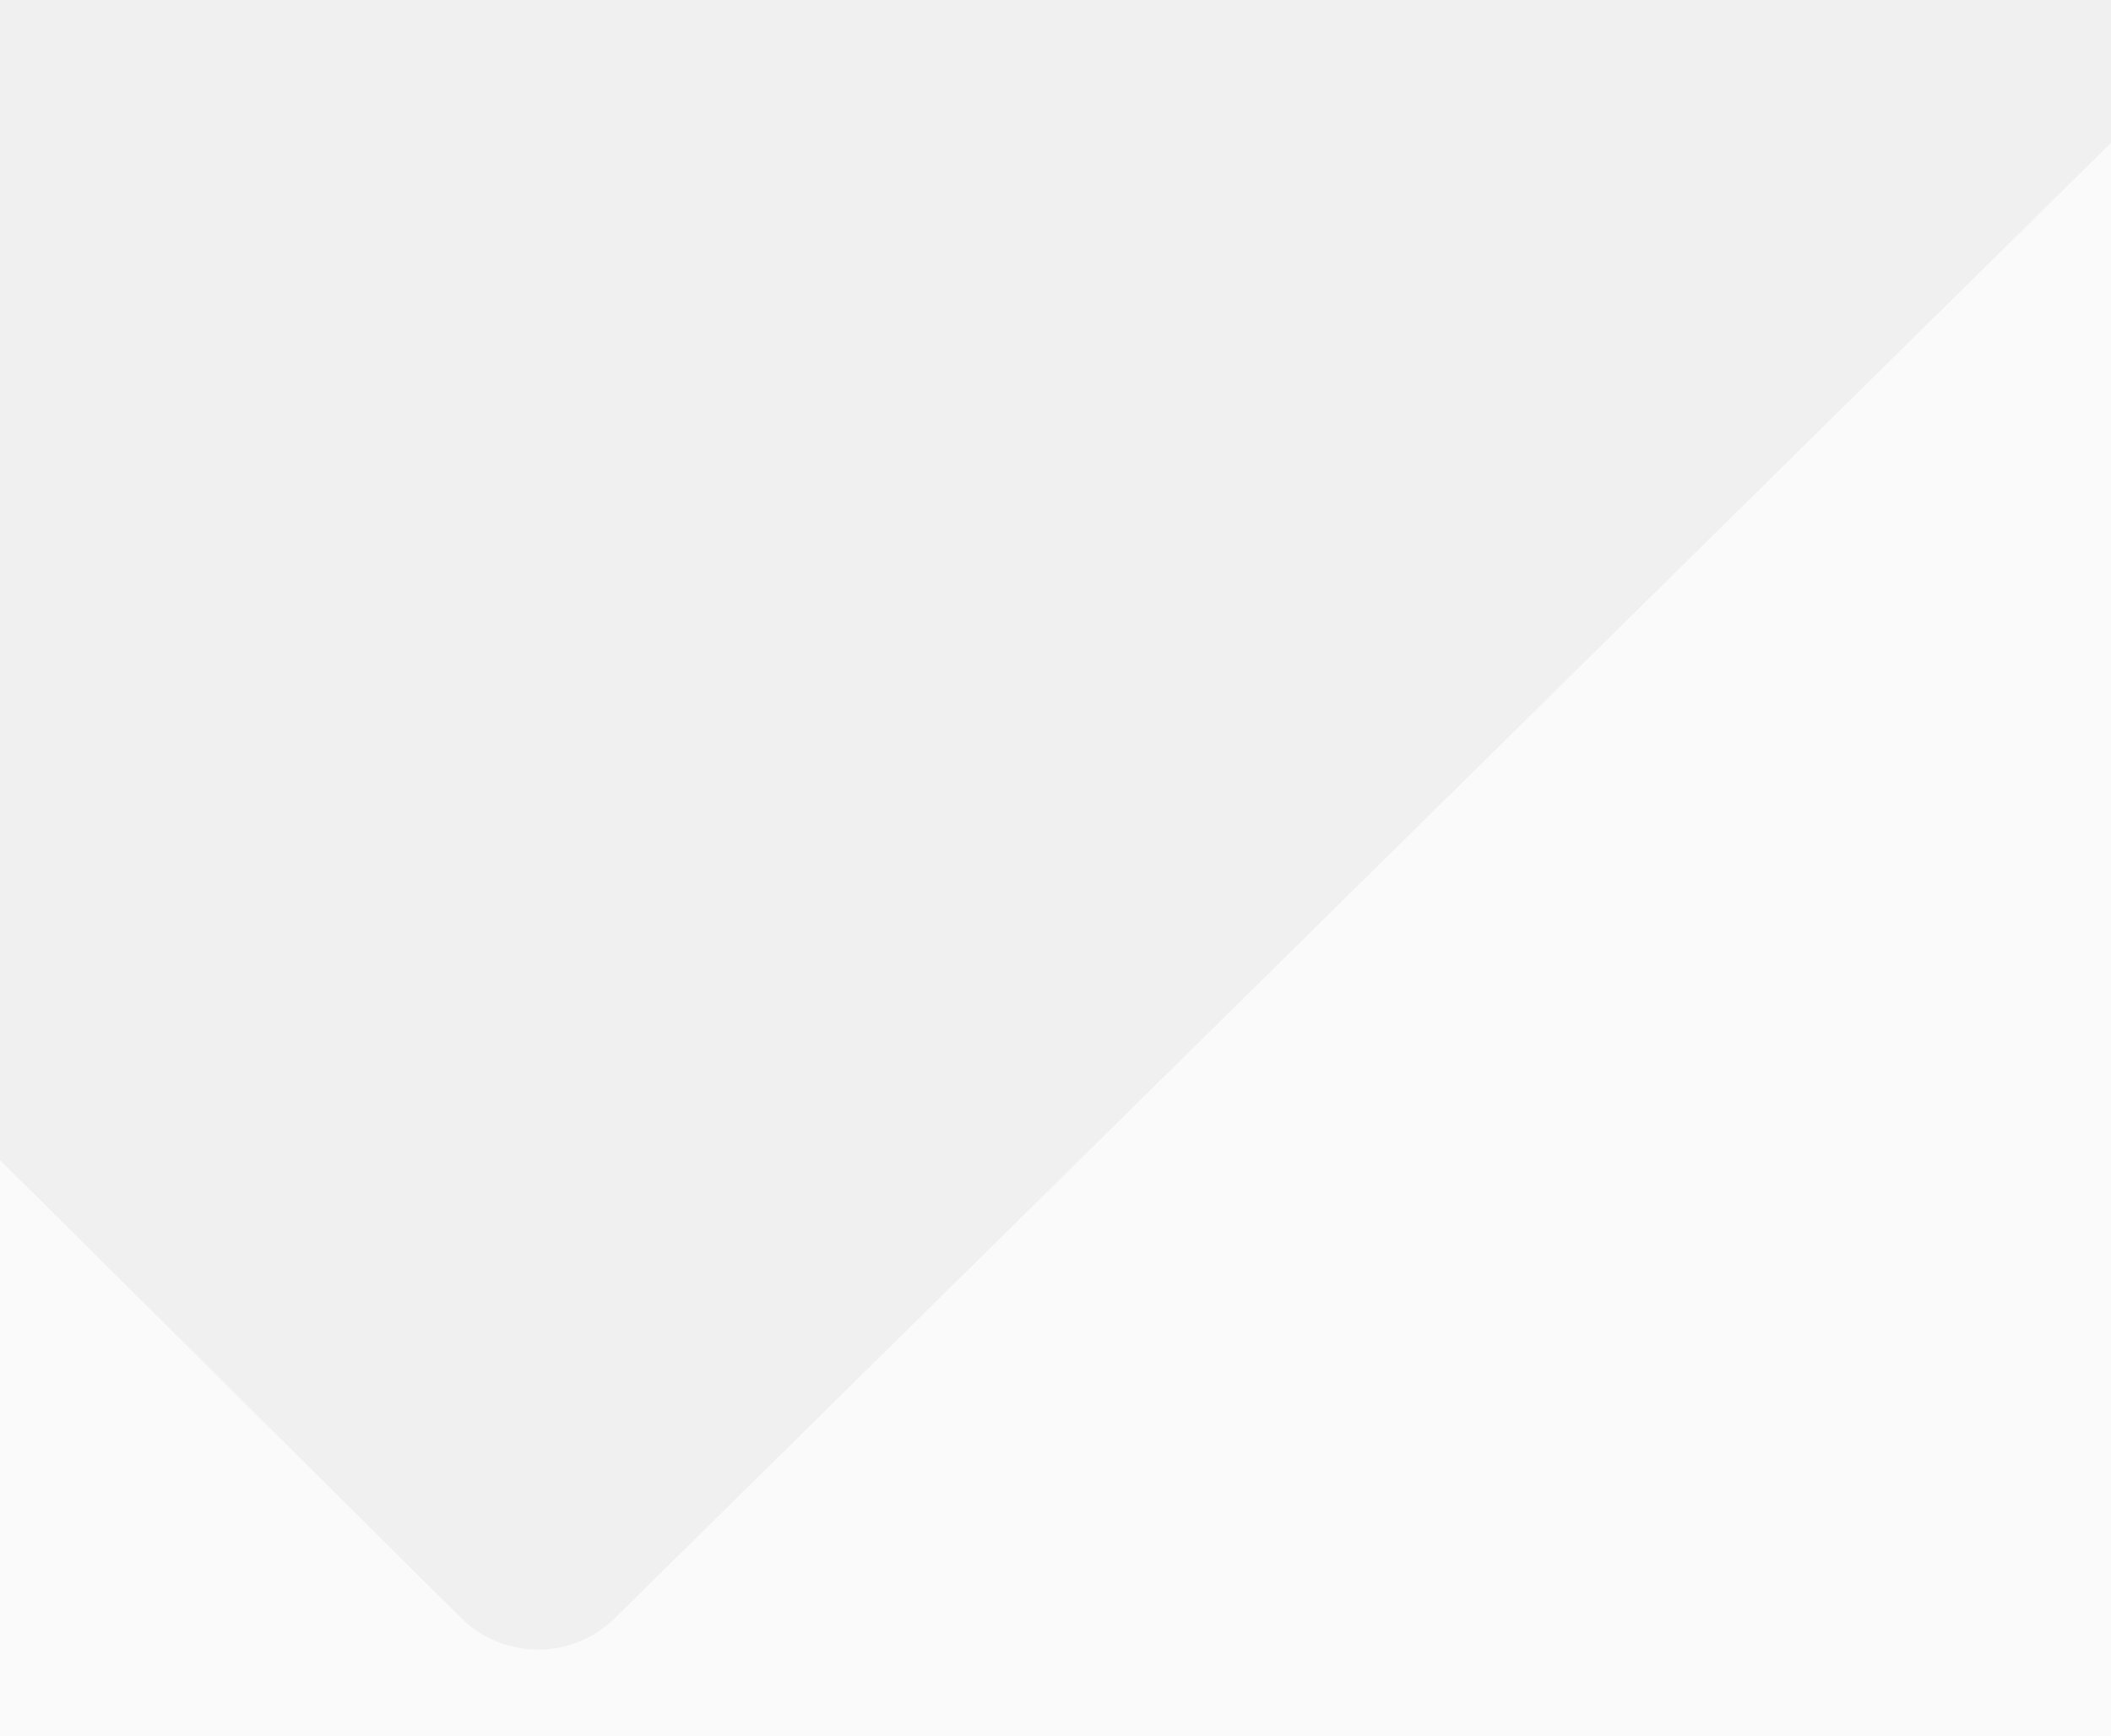
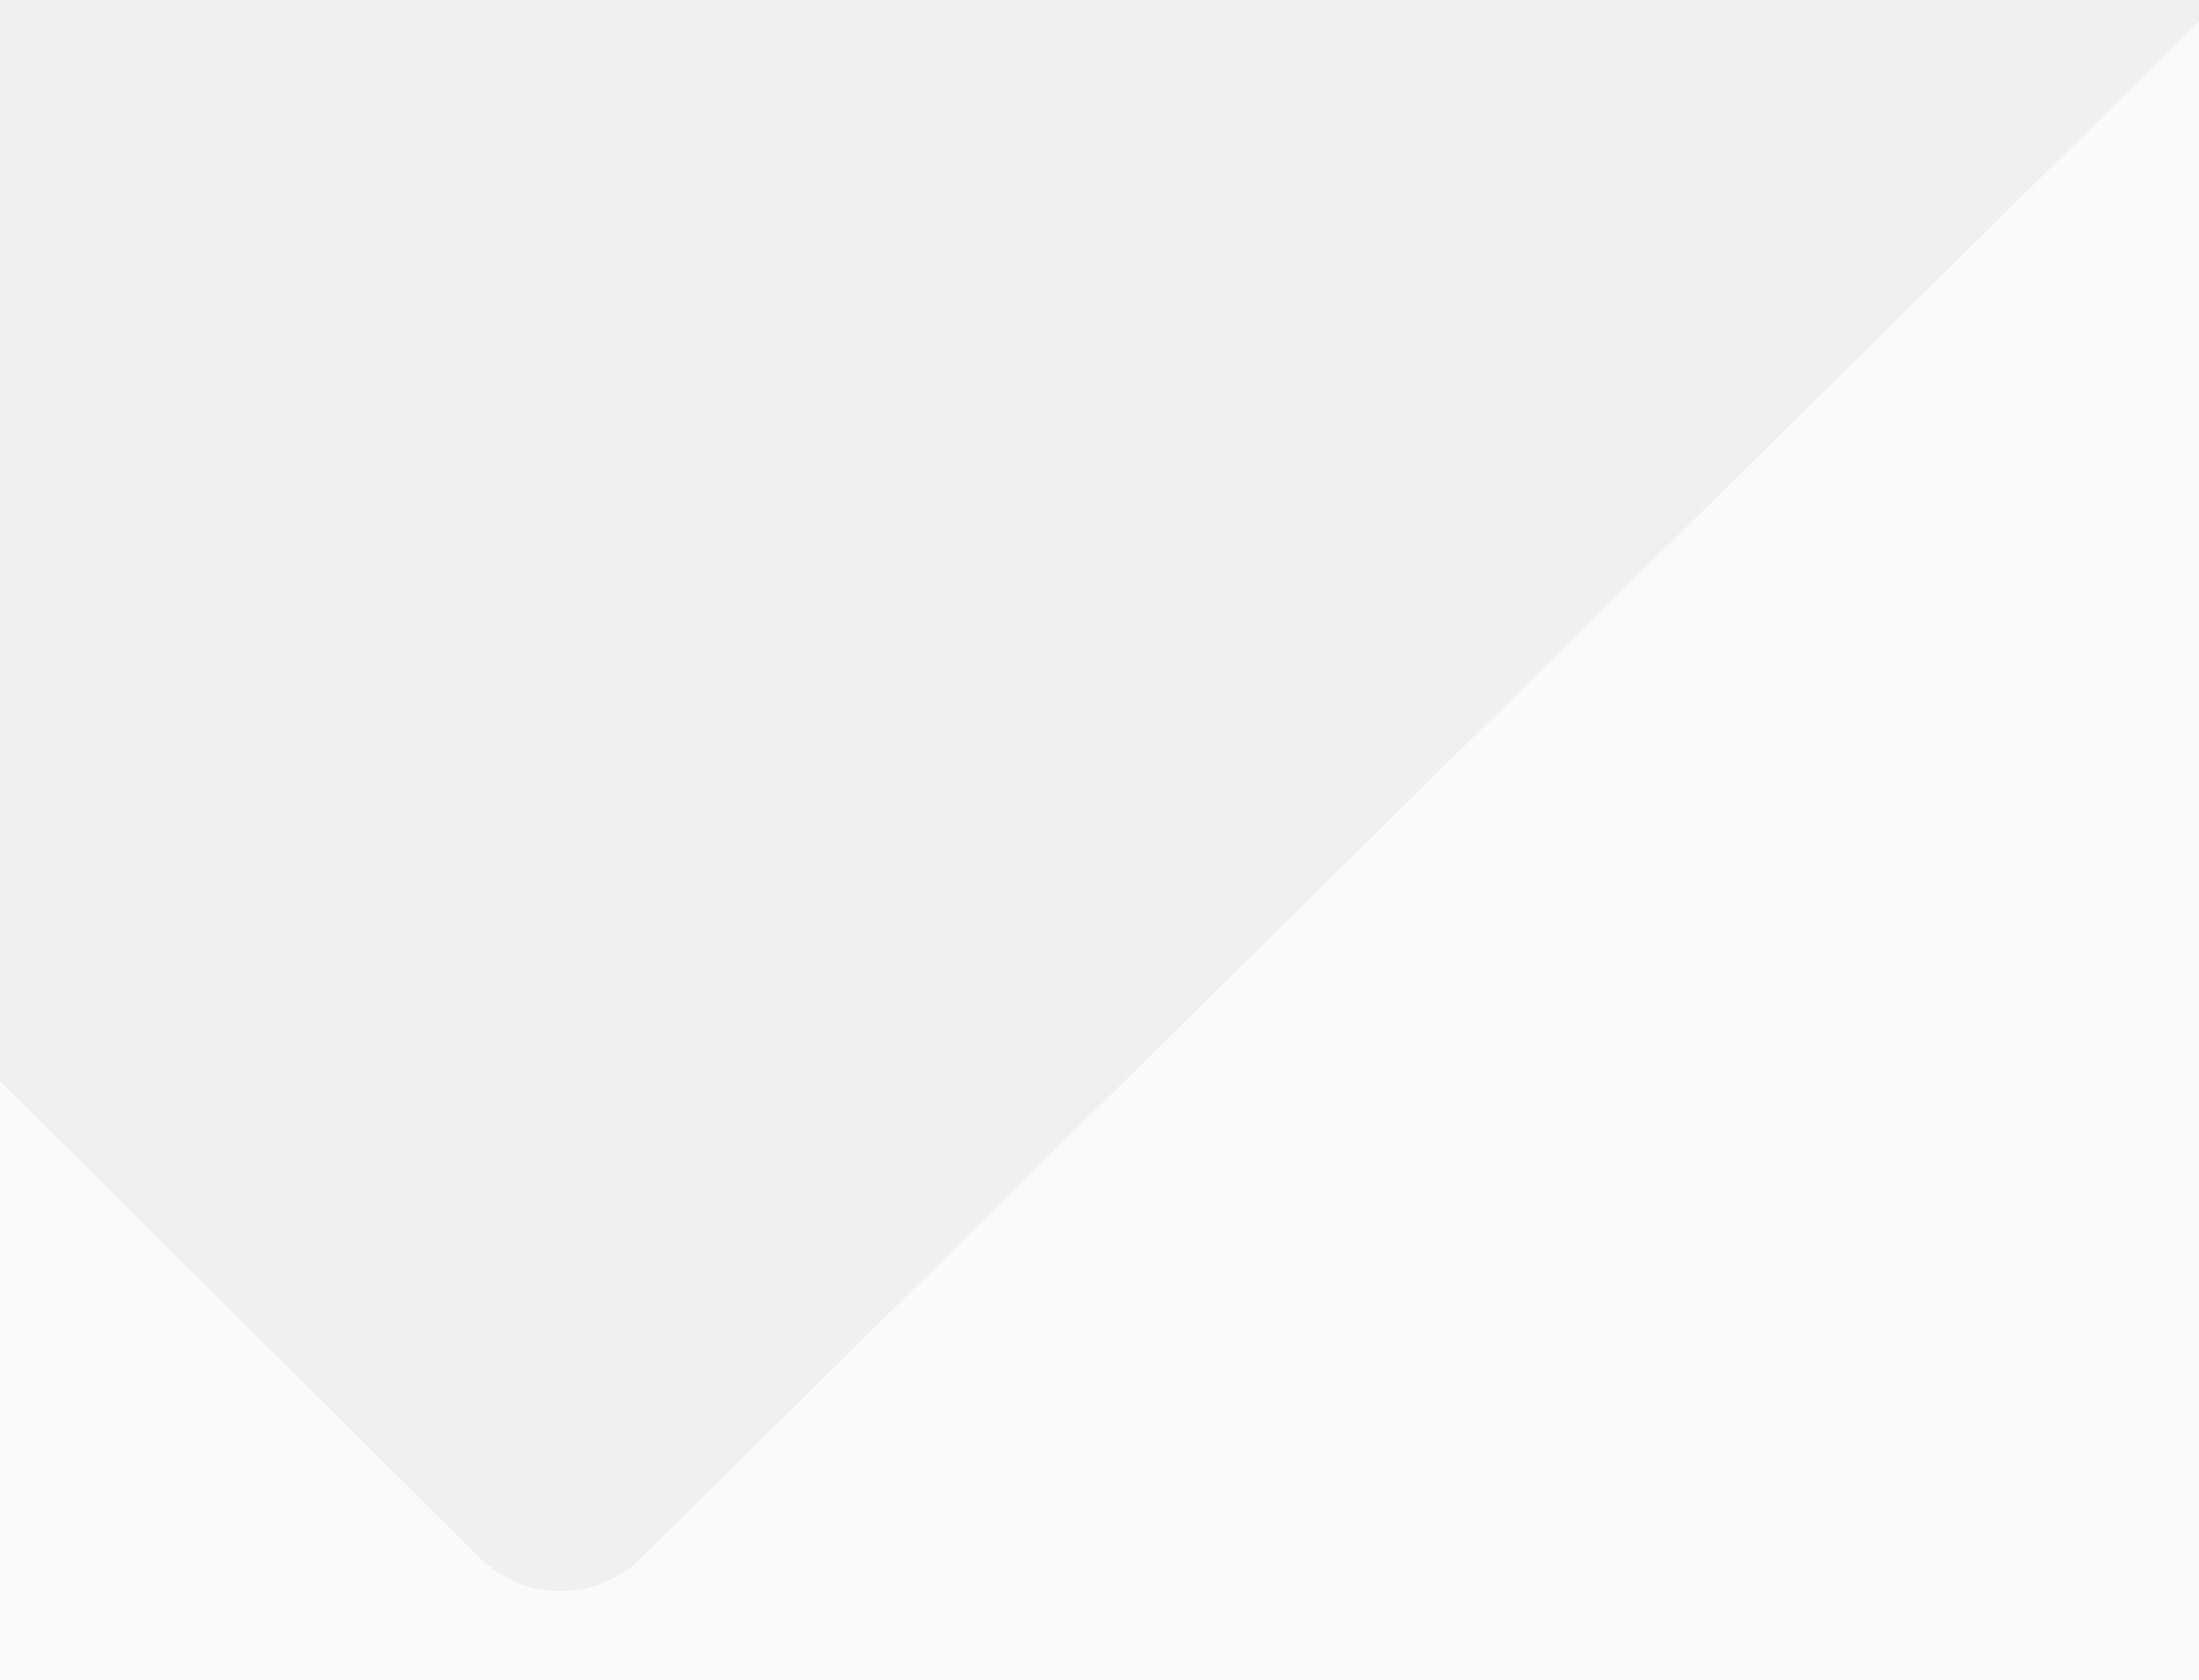
- <svg xmlns="http://www.w3.org/2000/svg" width="1728" height="1421" viewBox="0 0 1728 1421" fill="none">
-   <path d="M502.921 1324.99C486.203 1341.28 463.779 1350.4 440.43 1350.4C417.082 1350.4 394.657 1341.28 377.94 1324.99L377.818 1324.87L-10 939.677V1683H1929V430.272L1846.62 0L502.921 1324.99Z" fill="#FAFAFA" />
+ <svg xmlns="http://www.w3.org/2000/svg" width="1728" height="1320" viewBox="0 0 1728 1320" fill="none">
+   <g clip-path="url(#clip0_270_373)">
+     <path d="M502.921 1224.99C486.203 1241.28 463.779 1250.4 440.43 1250.4C417.082 1250.4 394.657 1241.28 377.94 1224.99L377.818 1224.87L-10 839.677V1583H1929V330.272L1846.62 -100L502.921 1224.99Z" fill="#FAFAFA" />
+   </g>
+   <defs>
+     <clipPath id="clip0_270_373">
+       <rect width="1728" height="1320" fill="white" />
+     </clipPath>
+   </defs>
</svg>
